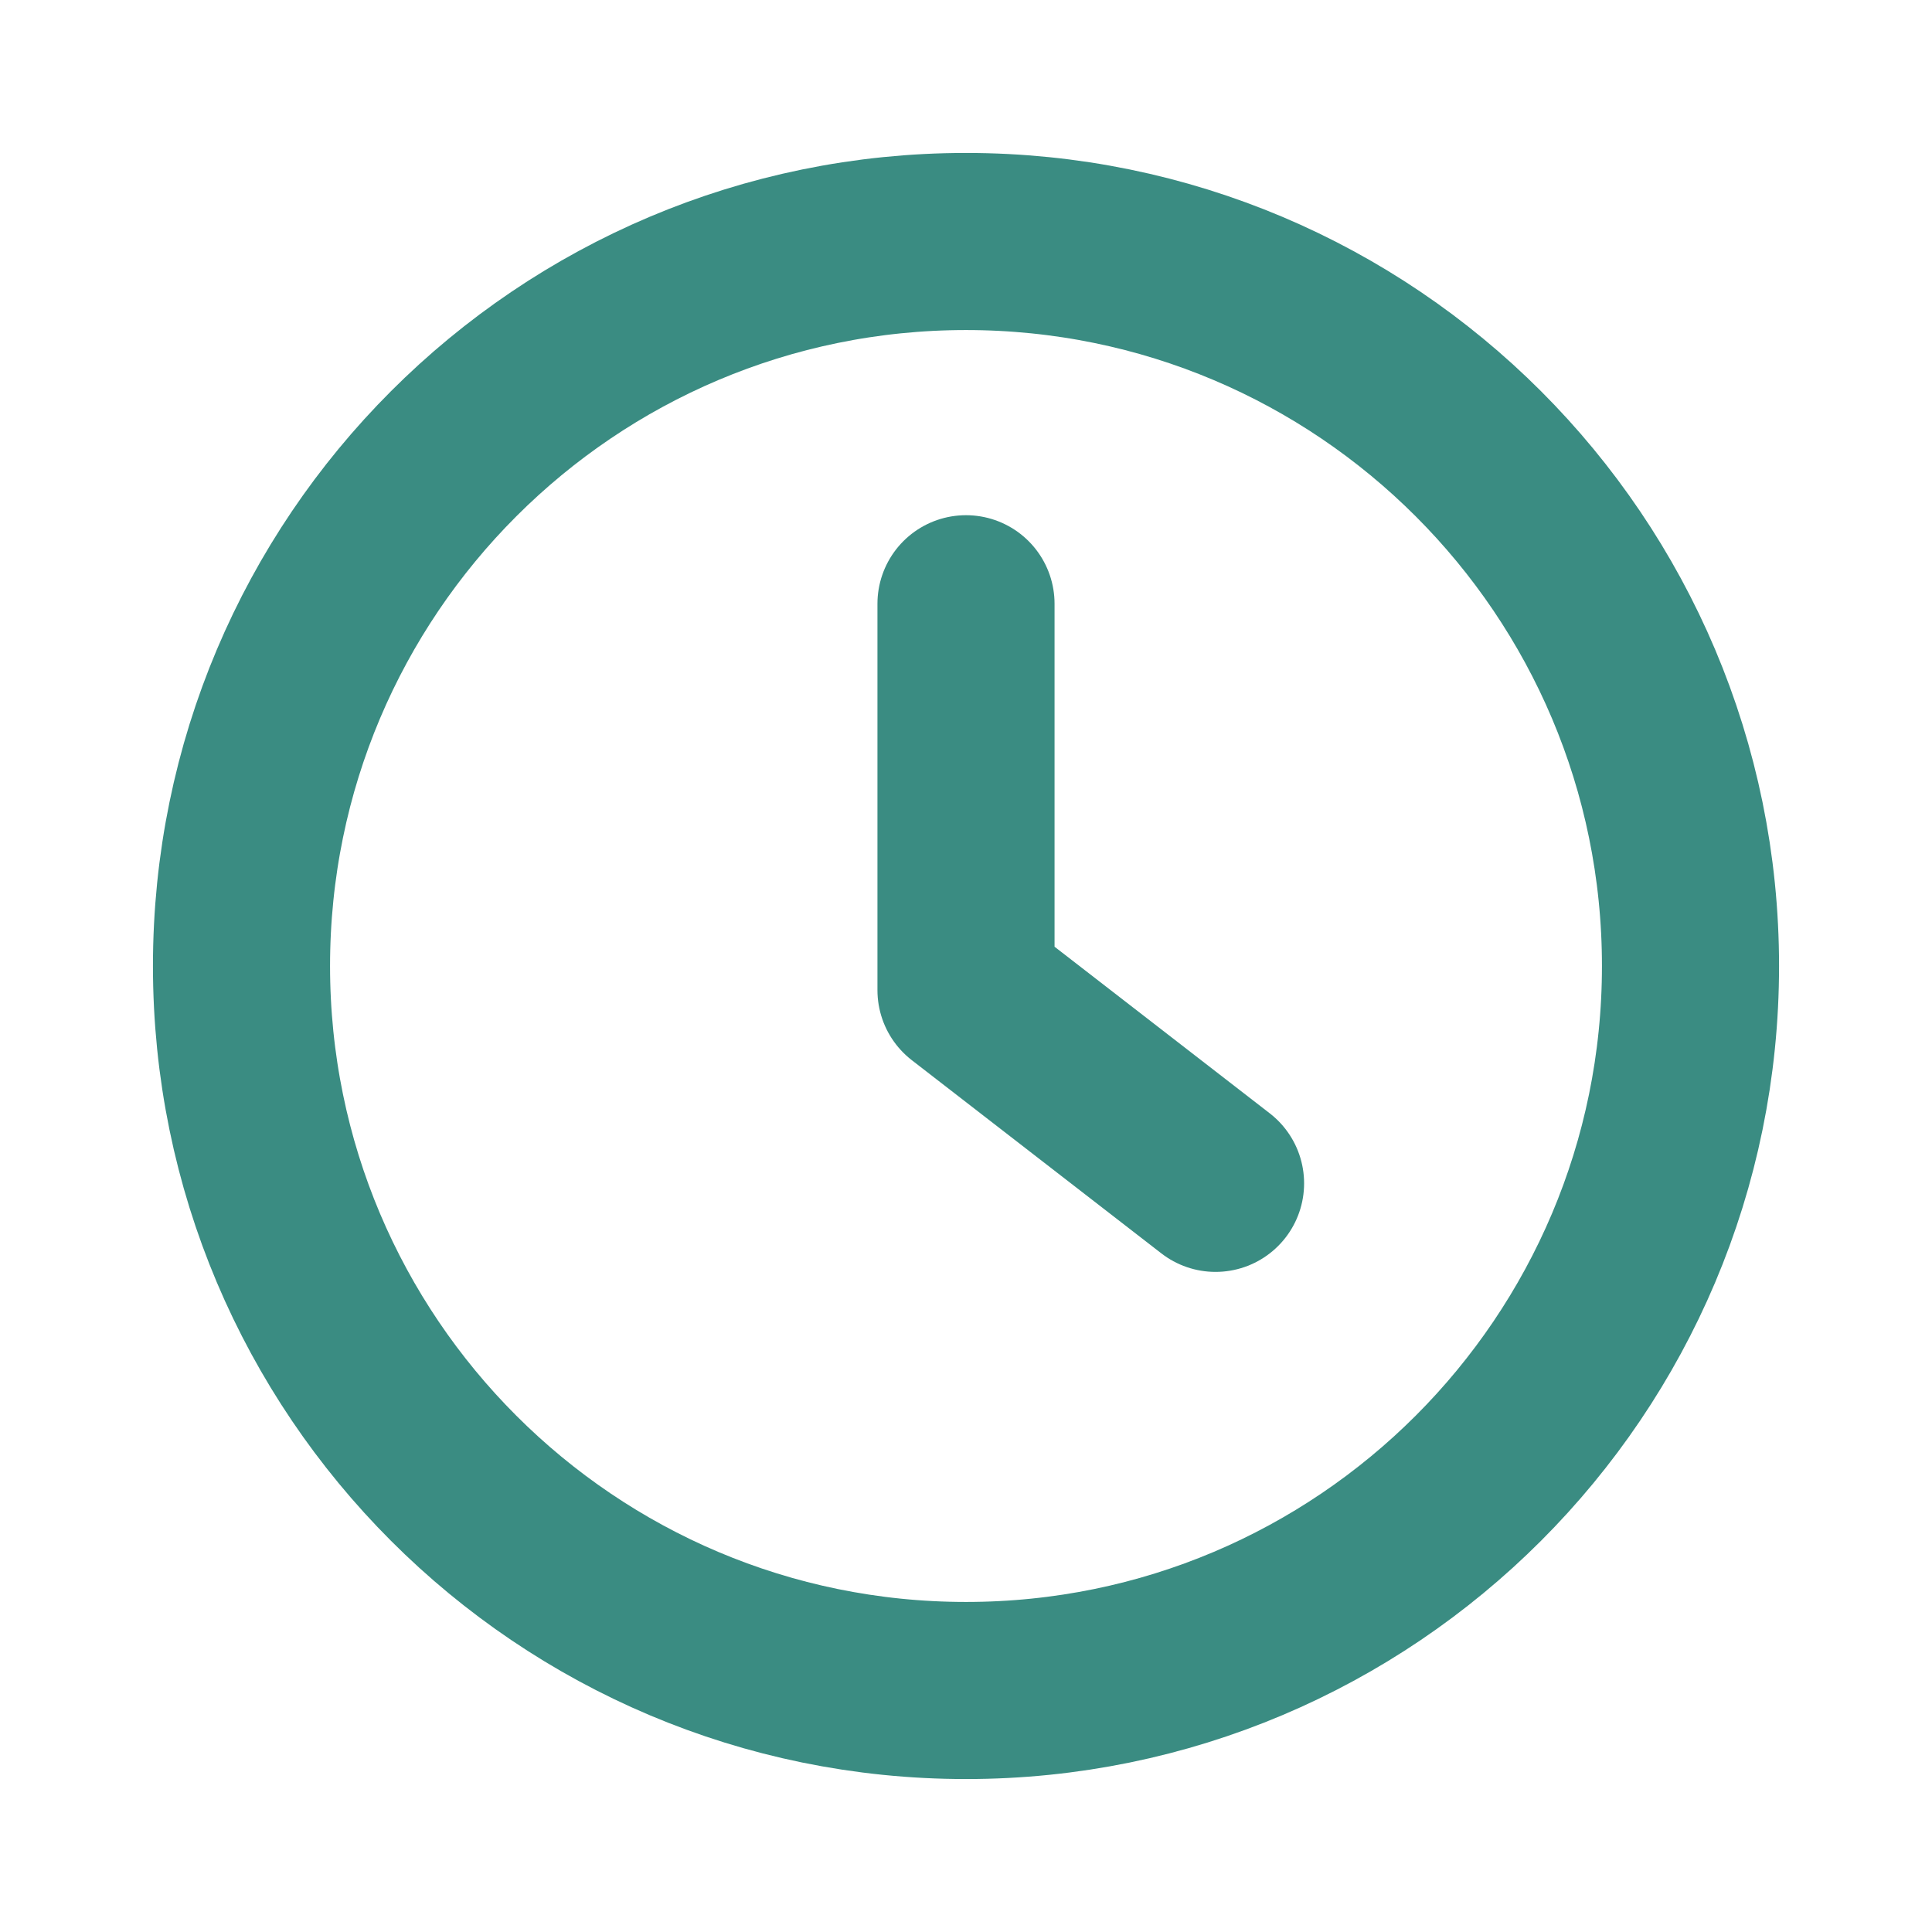
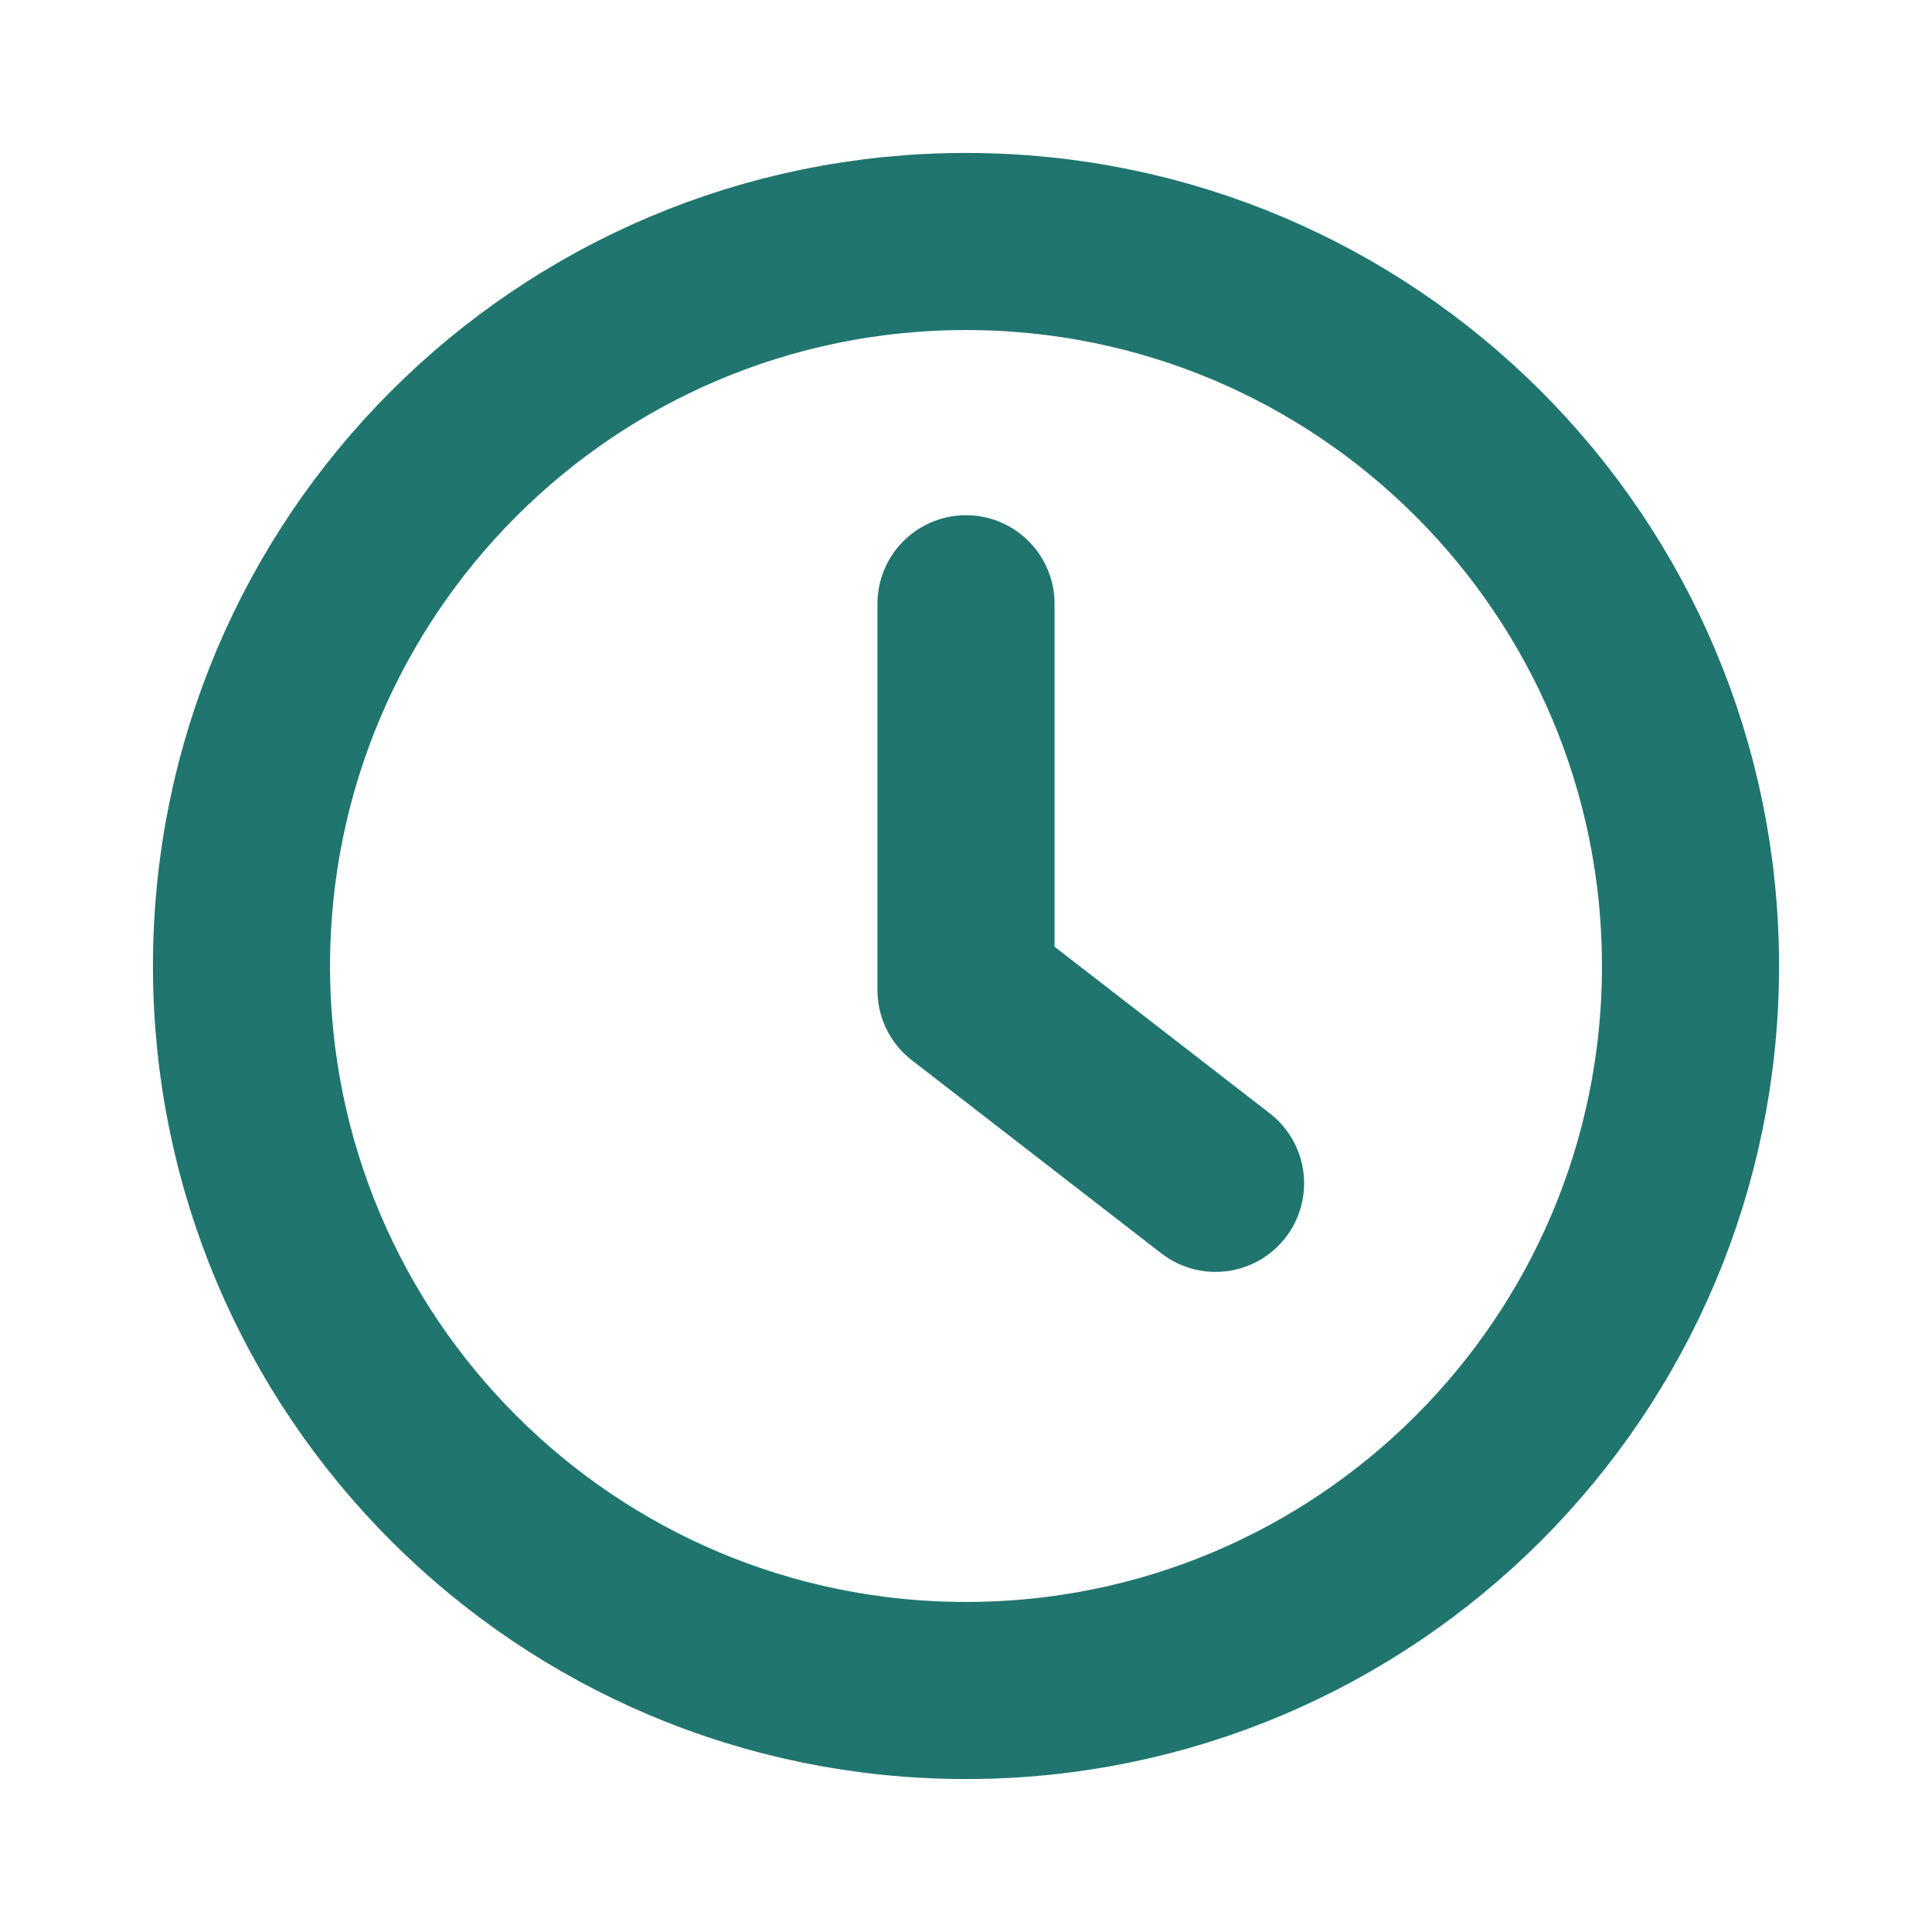
- <svg xmlns="http://www.w3.org/2000/svg" viewBox="0 0 24 24" fill="none" stroke="#3a8c82" stroke-width="2.2" stroke-linecap="round" stroke-linejoin="round">
+ <svg xmlns="http://www.w3.org/2000/svg" viewBox="0 0 24 24" fill="none" stroke="#20756F" stroke-width="2.2" stroke-linecap="round" stroke-linejoin="round">
  <circle cx="12" cy="12" r="9" />
  <path d="M12 7.5v4.8l3.1 2.4" />
</svg>
